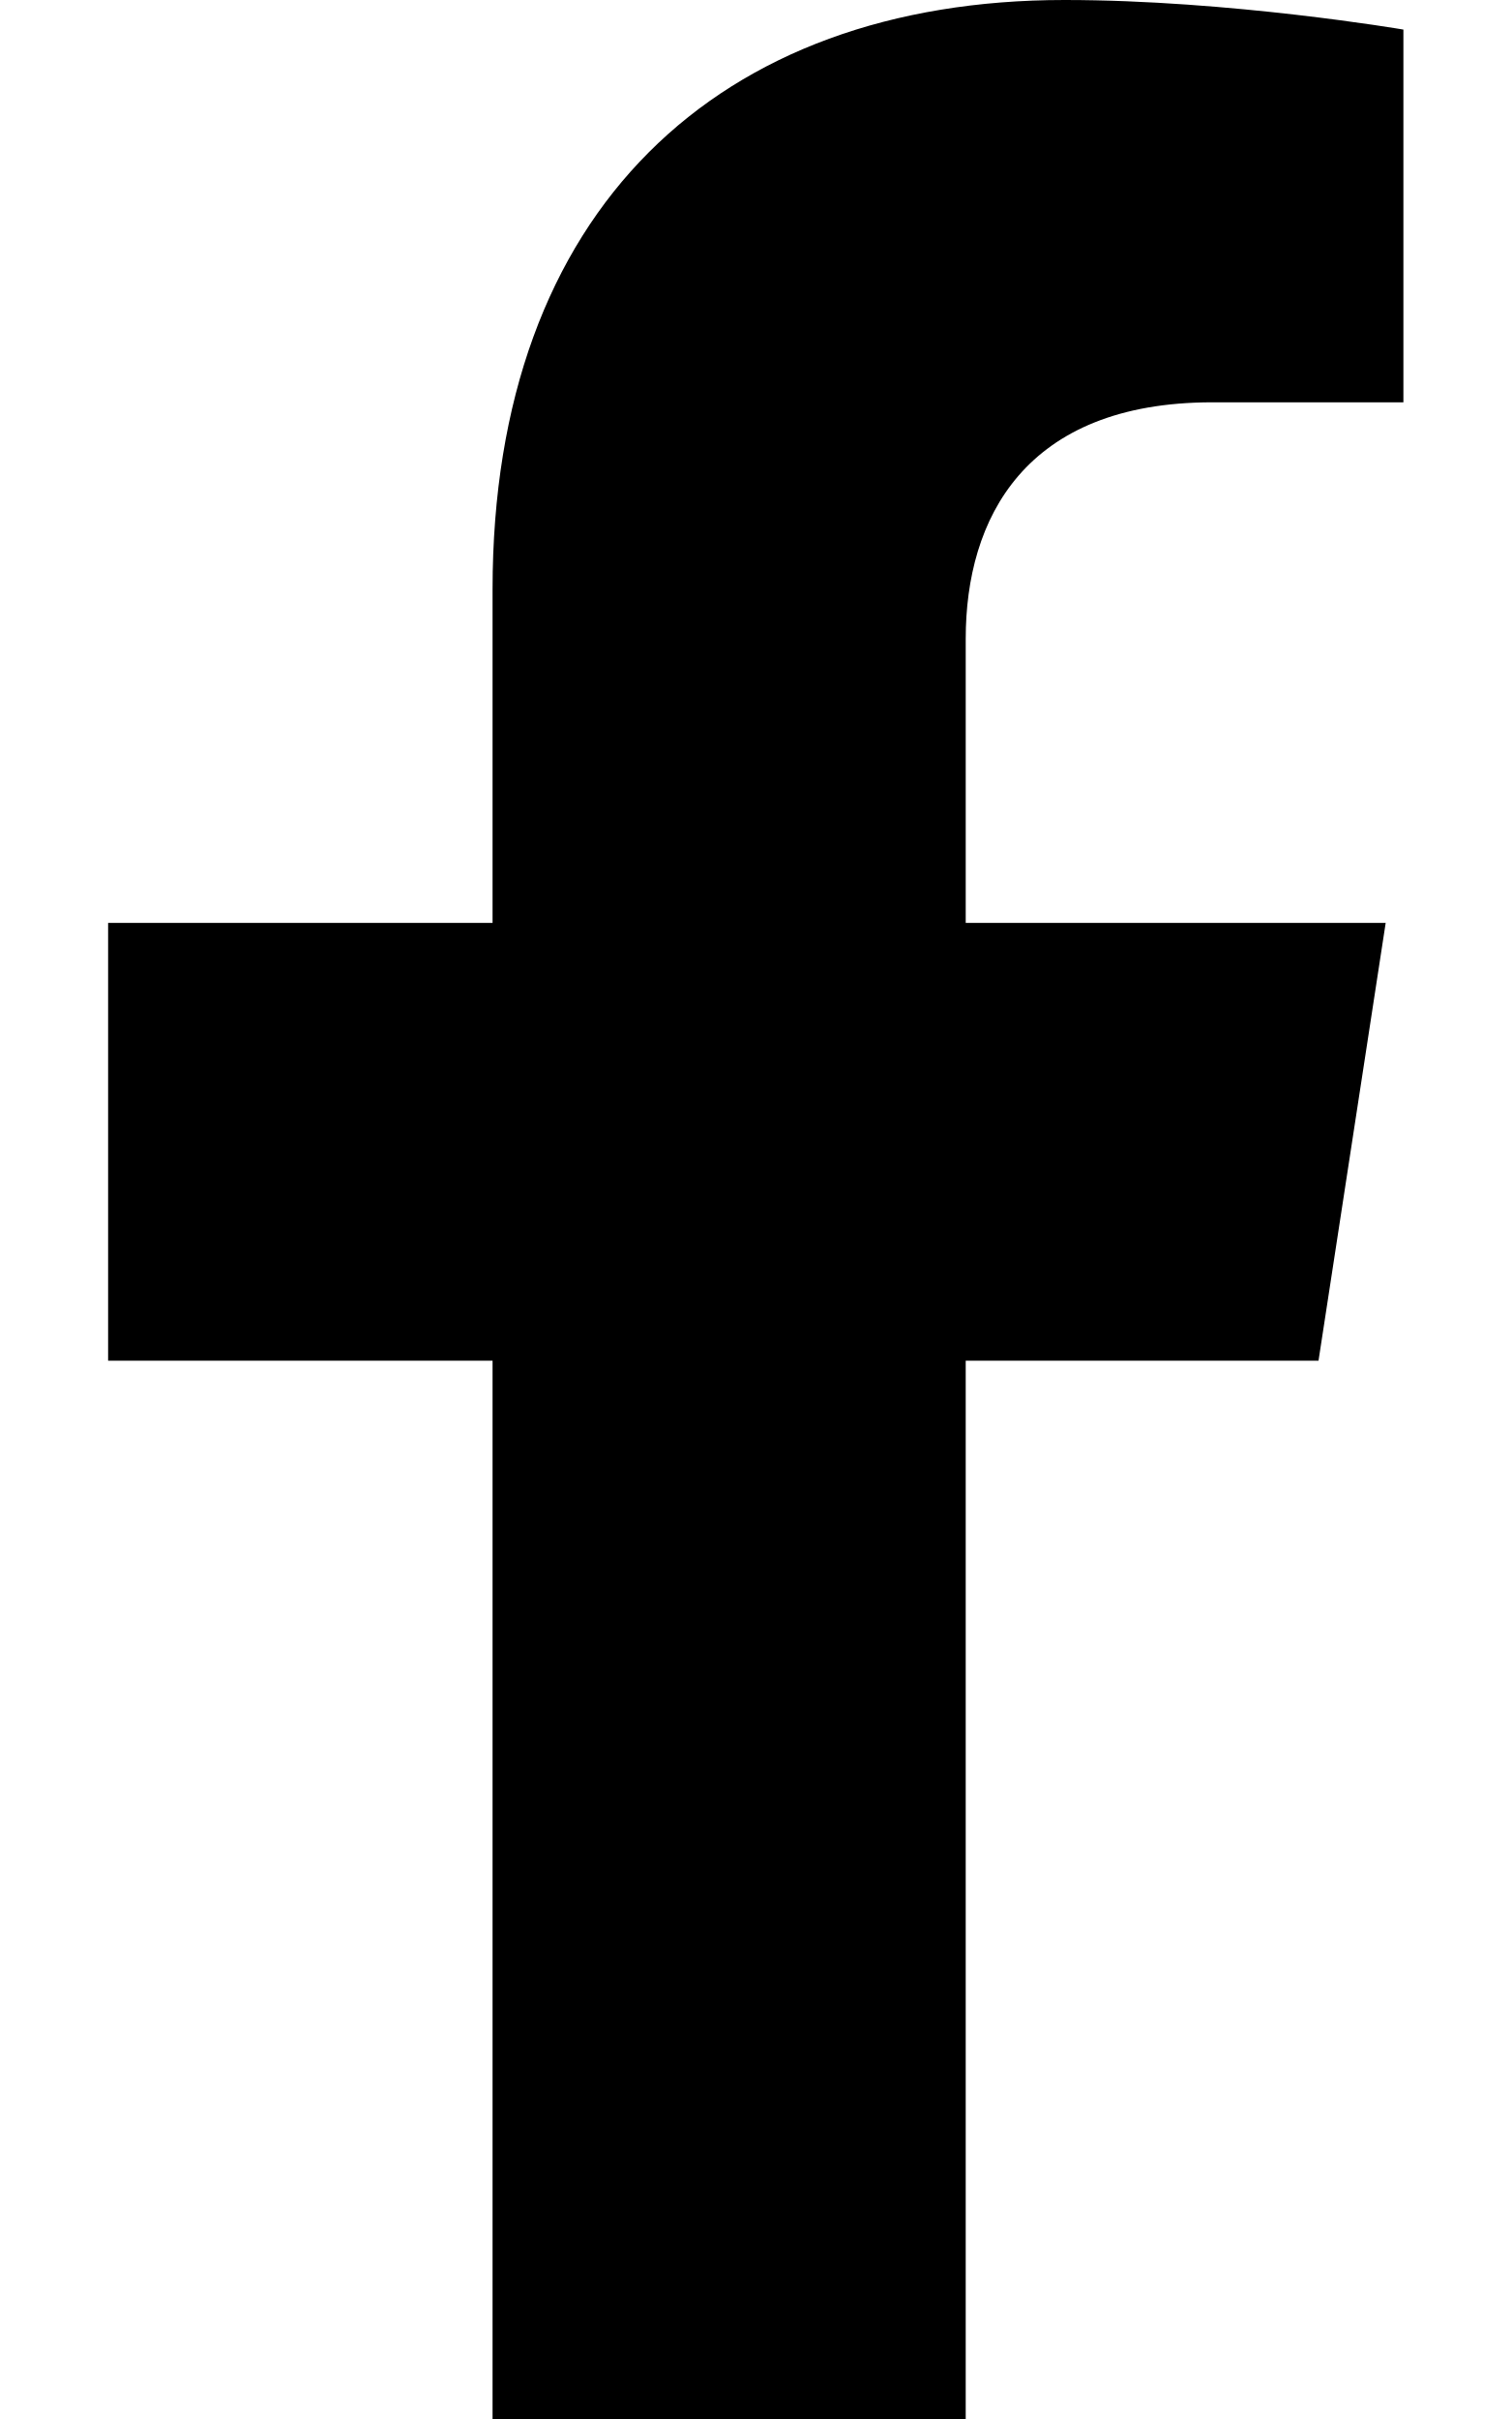
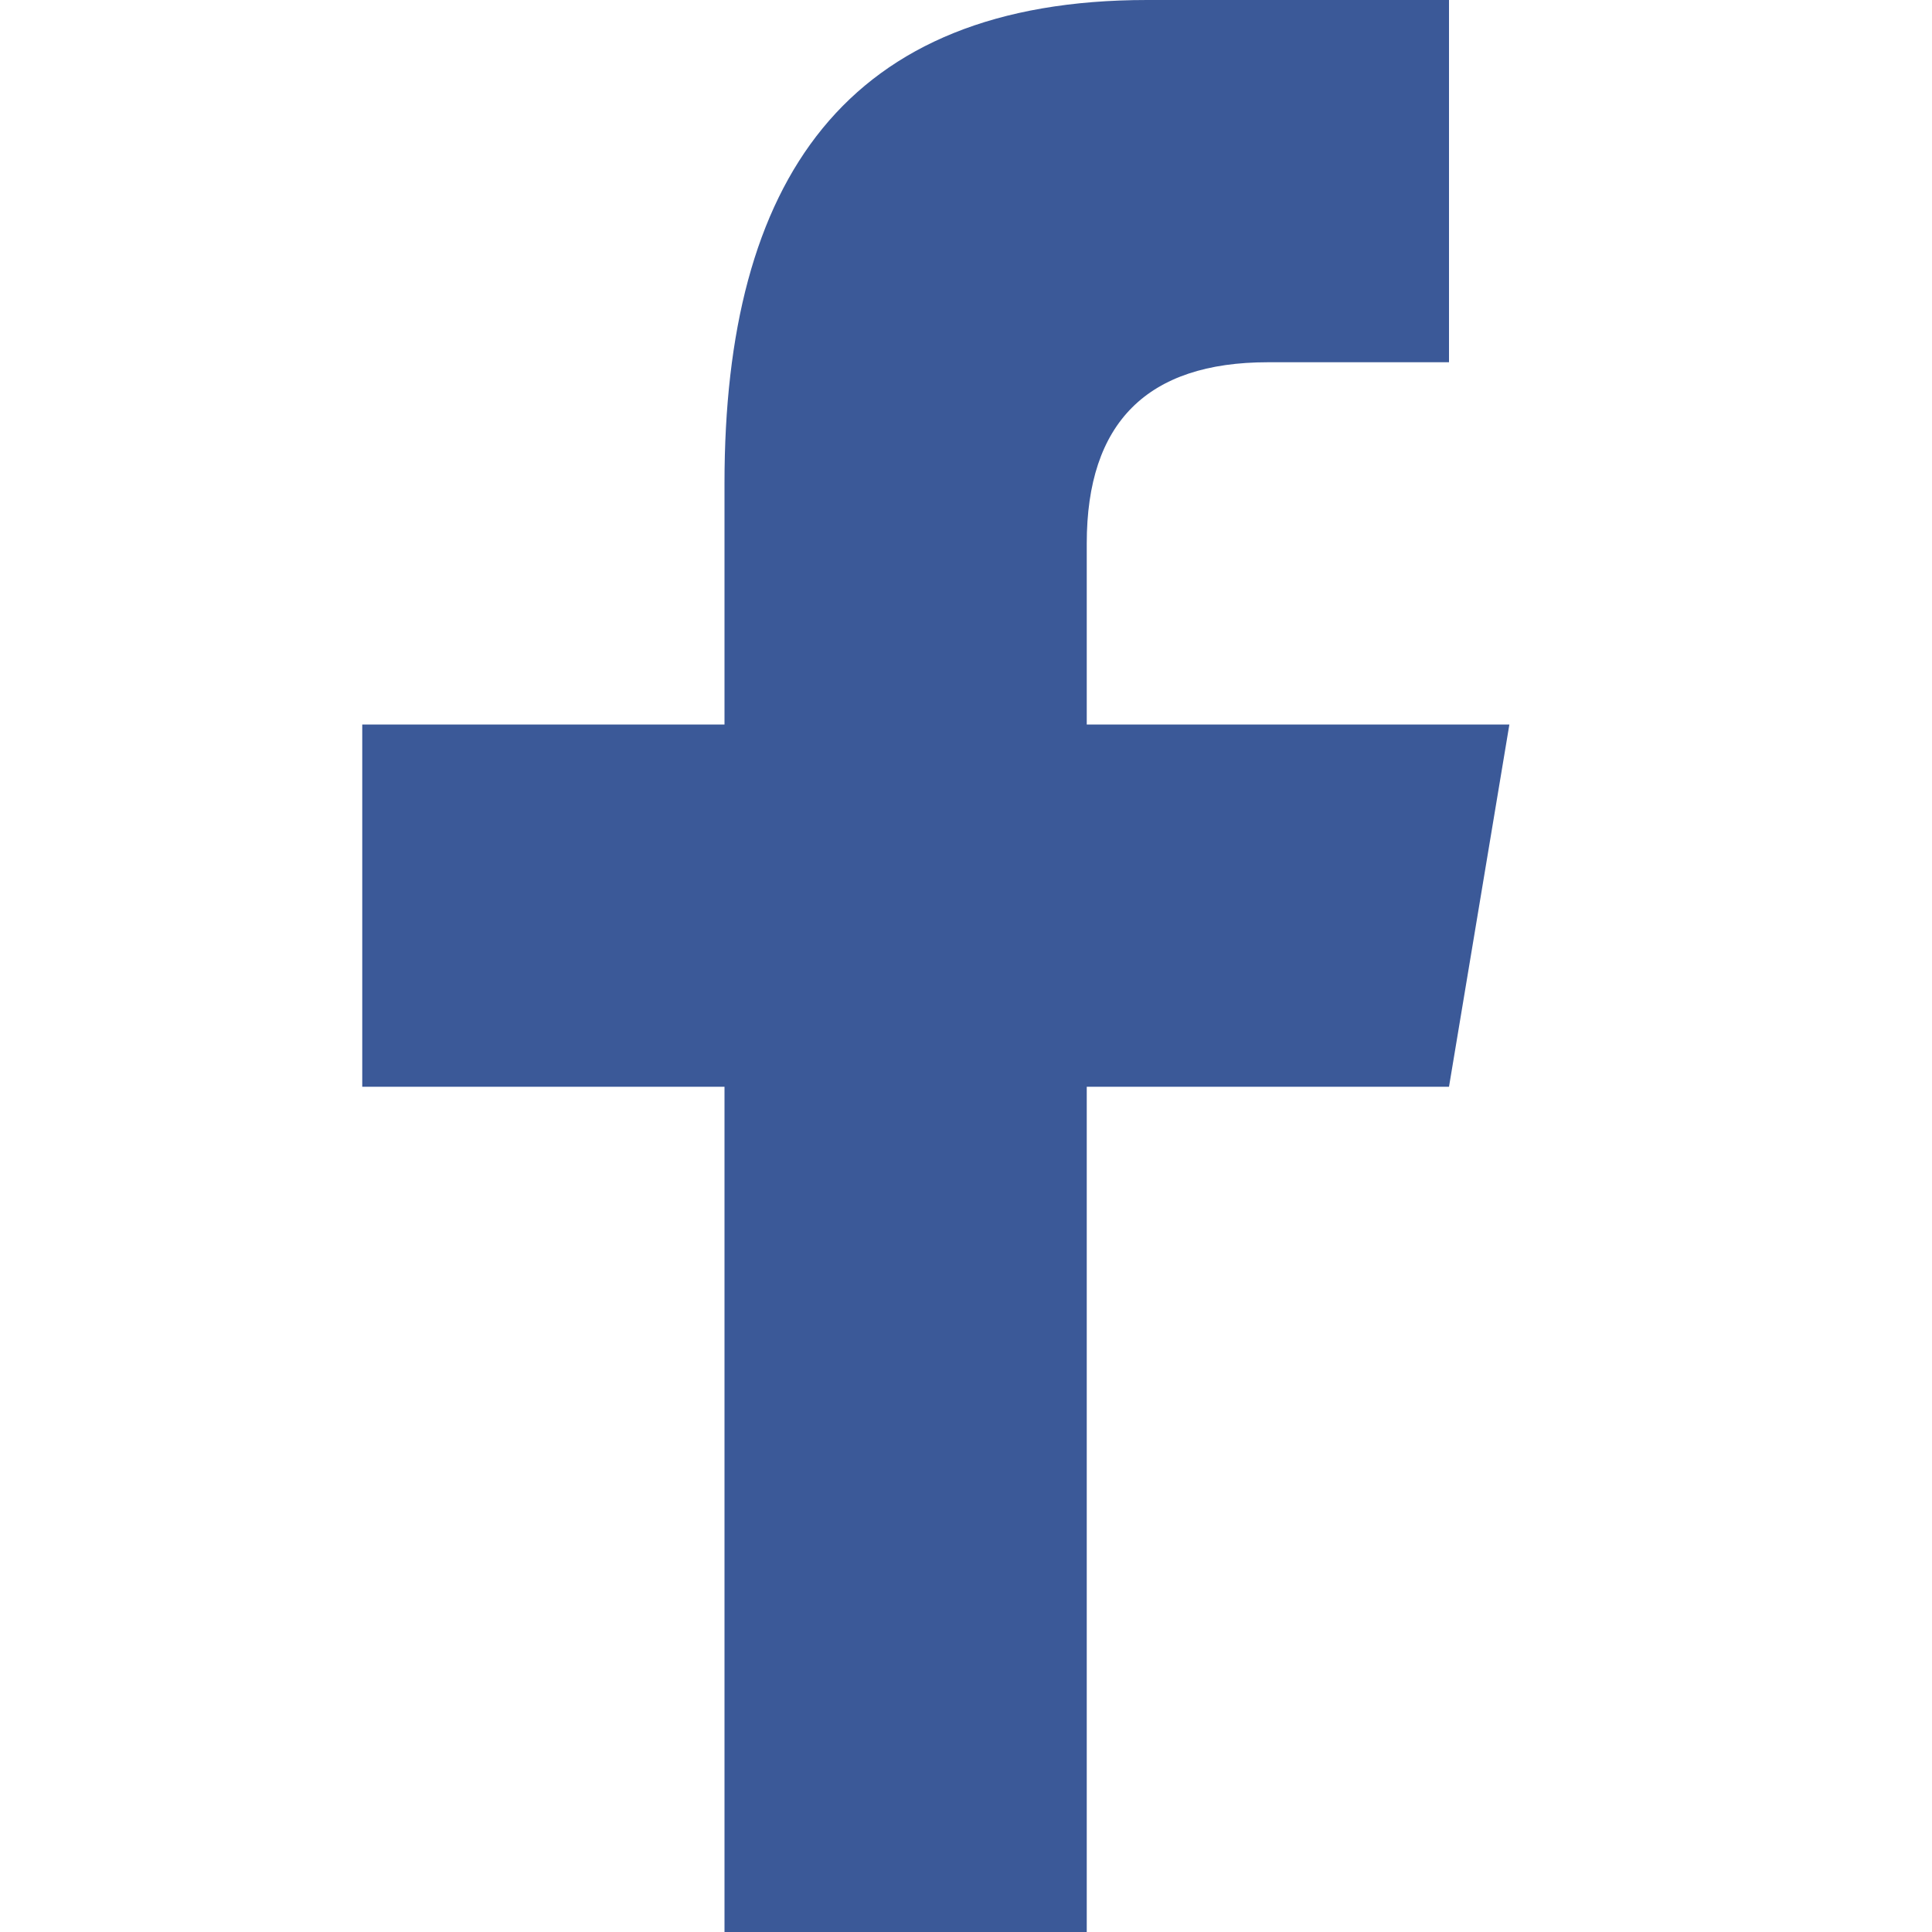
- <svg xmlns="http://www.w3.org/2000/svg" aria-hidden="true" focusable="false" data-prefix="fab" data-icon="facebook-f" class="svg-inline--fa fa-facebook-f fa-w-10" role="img" viewBox="0 0 320 512">
-   <path fill="currentColor" d="M279.14 288l14.22-92.66h-88.91v-60.13c0-25.35 12.42-50.06 52.24-50.06h40.42V6.26S260.43 0 225.36 0c-73.22 0-121.08 44.38-121.08 124.72v70.62H22.89V288h81.39v224h100.17V288z" />
+ <svg xmlns="http://www.w3.org/2000/svg" enable-background="new 0 0 32 32" height="32px" id="Layer_1" version="1.0" viewBox="0 0 32 32" width="32px" xml:space="preserve">
+   <path d="M18,32V18h6l1-6h-7V9c0-2,1.002-3,3-3h3V0c-1,0-3.24,0-5,0c-5,0-7,3-7,8v4H6v6h6v14H18z" fill="#3B5998" id="f_1_" />
+   <g />
+   <g />
+   <g />
+   <g />
+   <g />
+   <g />
</svg>
